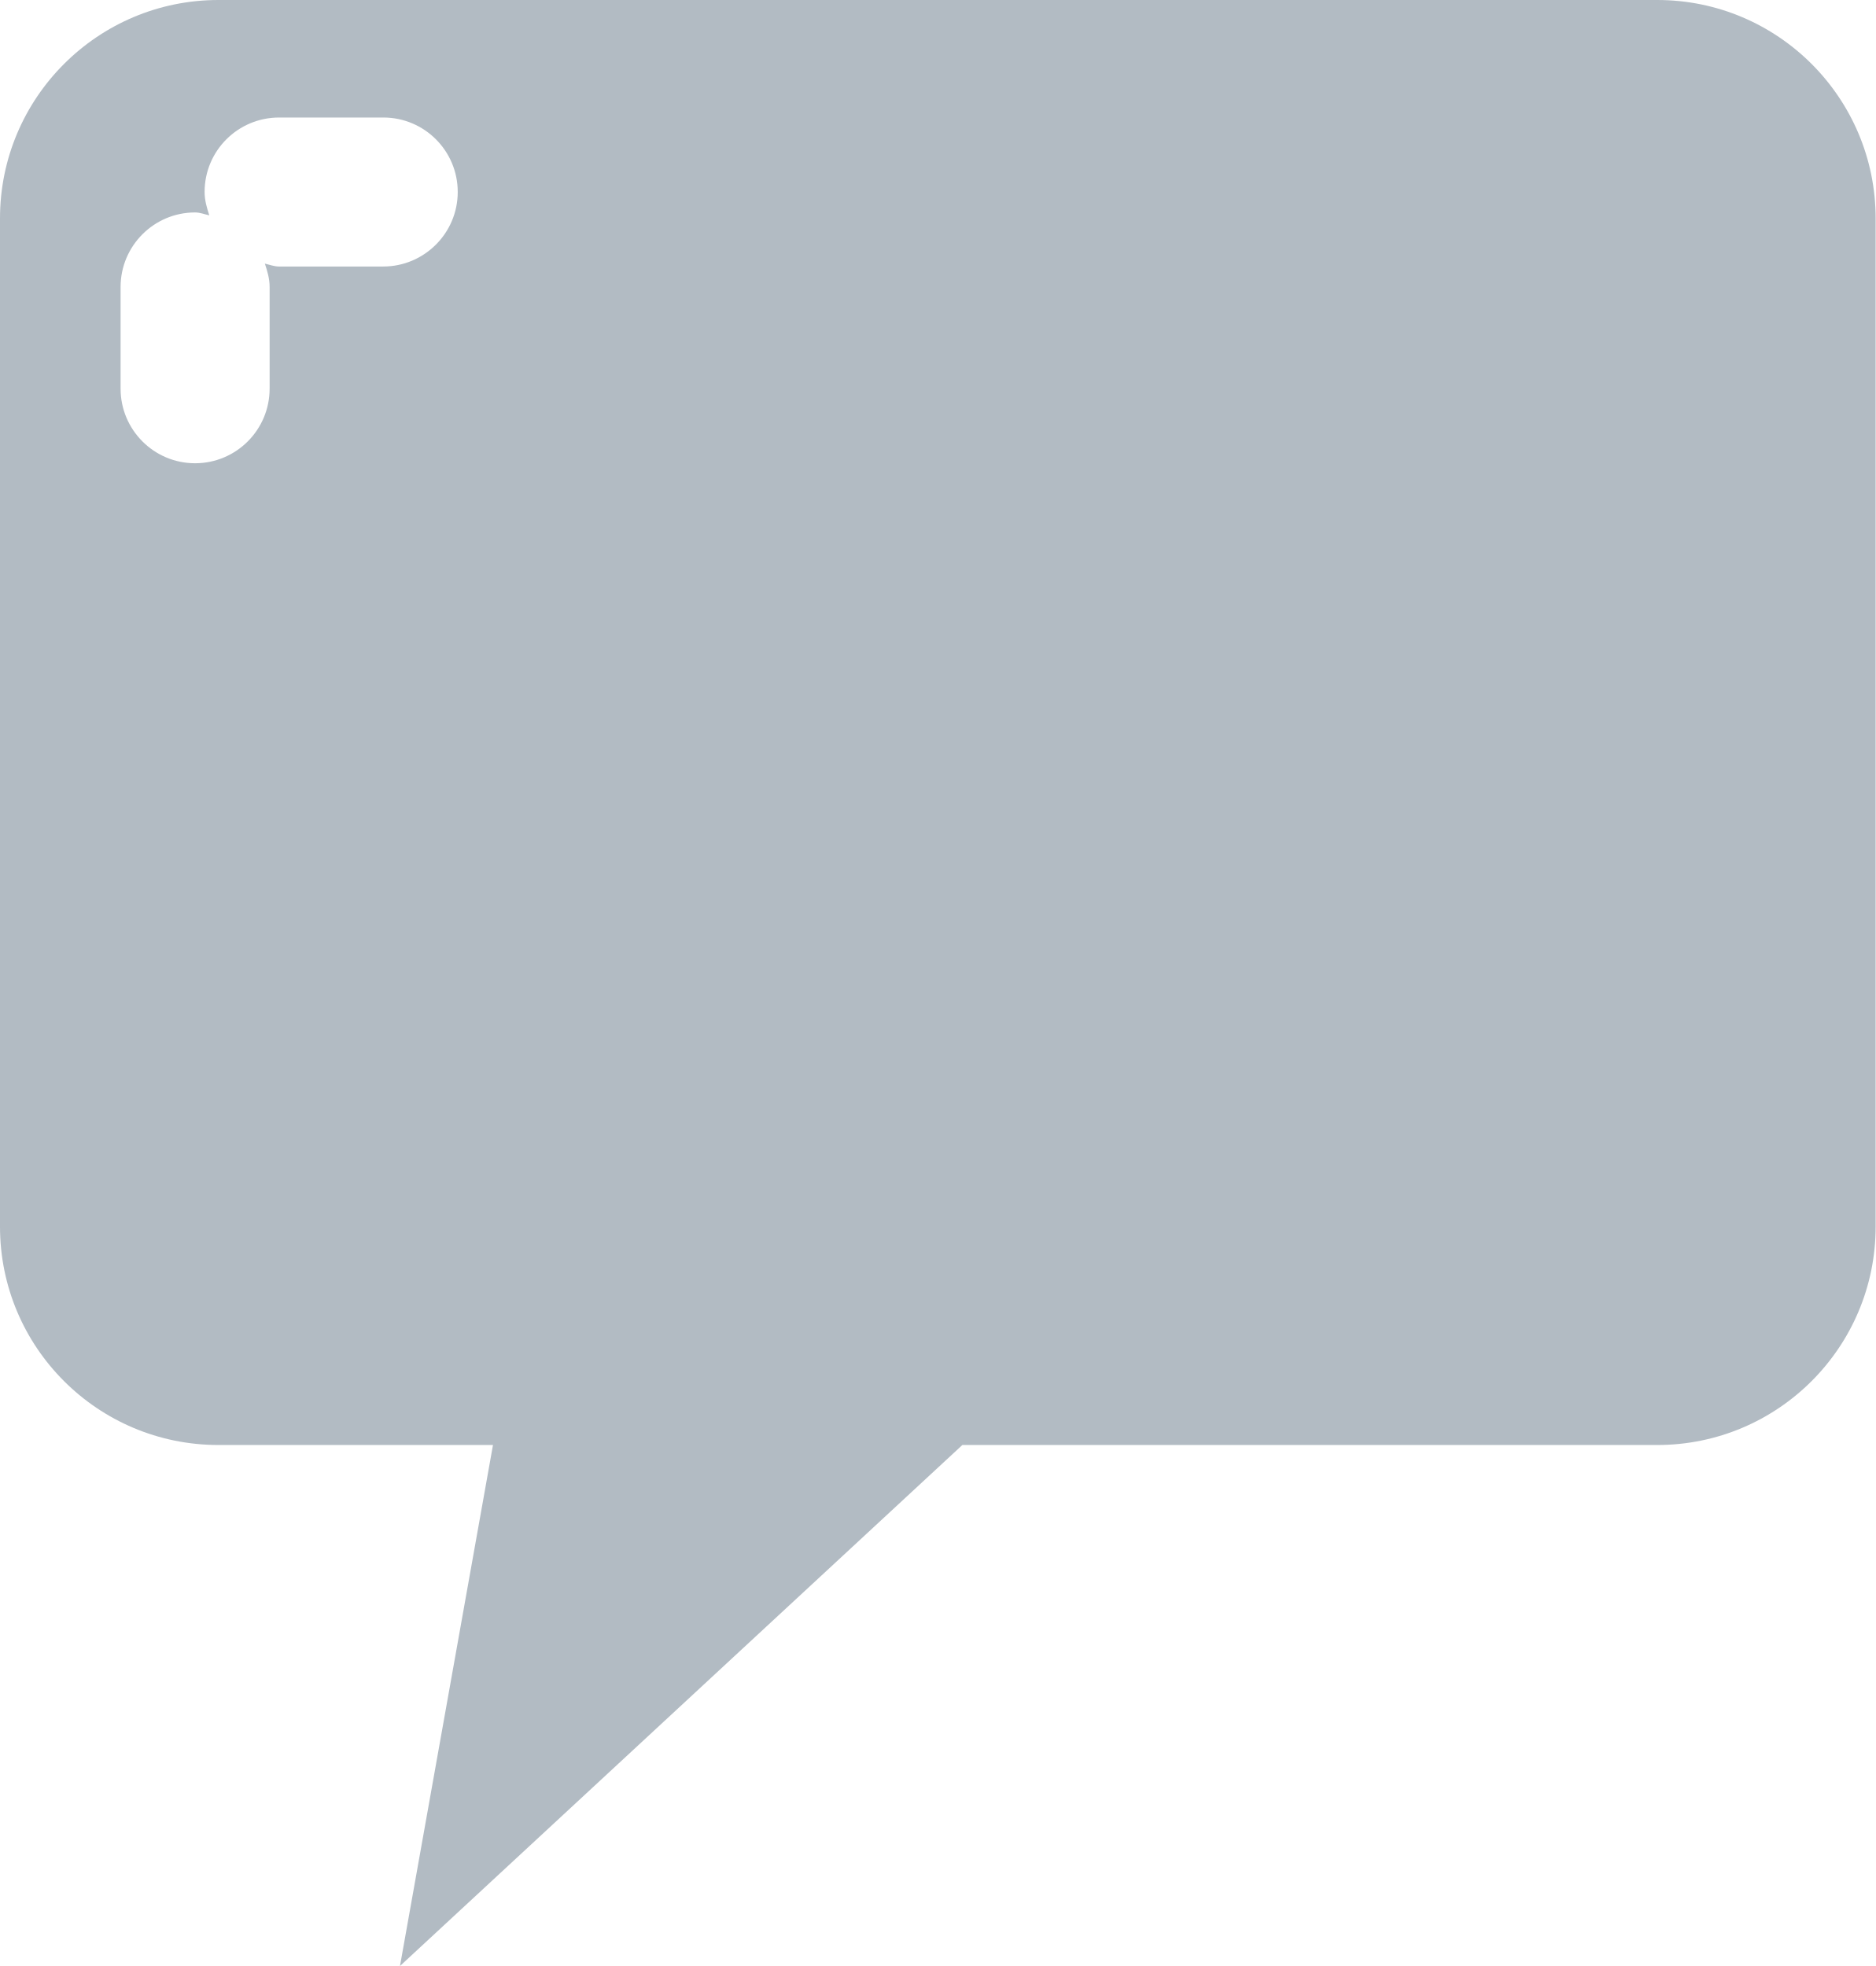
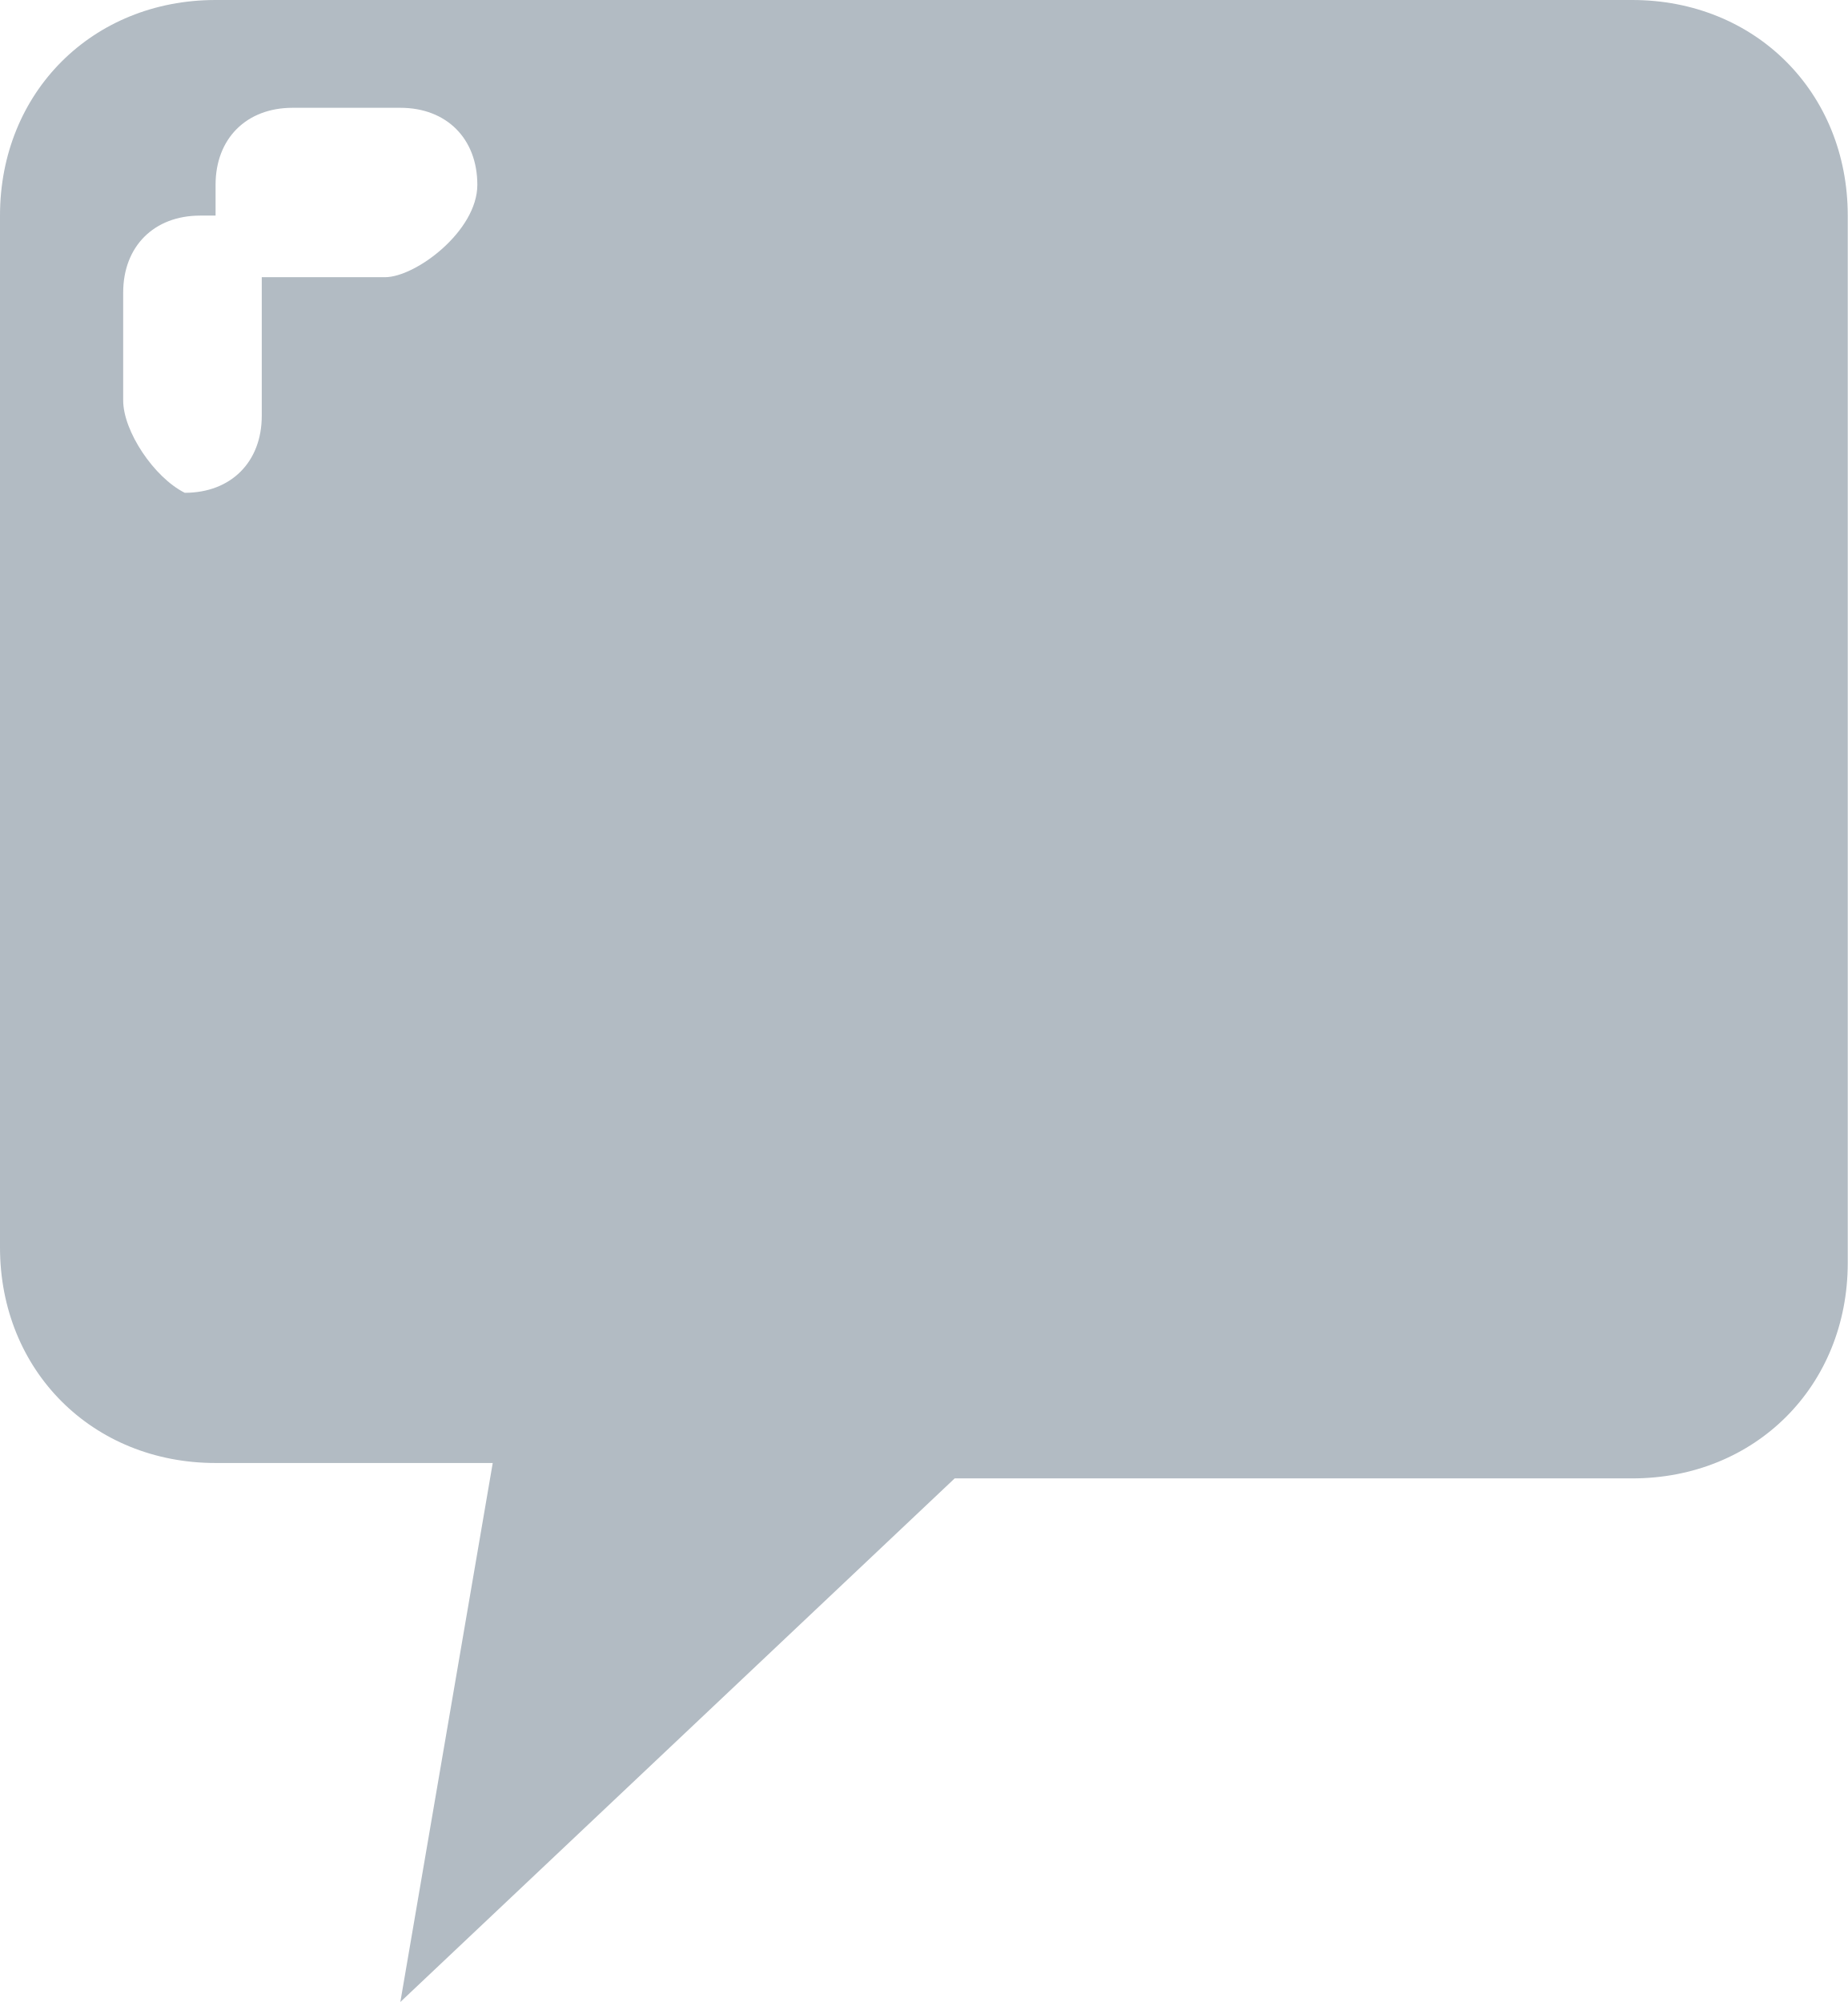
- <svg xmlns="http://www.w3.org/2000/svg" version="1.1" id="Слой_2" x="0px" y="0px" width="24px" height="25.162px" viewBox="0.169 0.177 24 25.162" enable-background="new 0.169 0.177 24 25.162" xml:space="preserve">
-   <path fill="#B2BBC3" d="M21.375,0.177H2.964c-1.543,0-2.795,1.252-2.795,2.795v12.904c0,1.544,1.251,2.795,2.795,2.795h3.513  l-1.19,6.668l7.196-6.668h8.892c1.542,0,2.794-1.251,2.794-2.795V2.973C24.169,1.429,22.917,0.177,21.375,0.177z M5.072,3.588H3.74  c-0.064,0-0.12-0.023-0.182-0.037C3.59,3.647,3.619,3.743,3.619,3.85v1.301c0,0.527-0.427,0.955-0.954,0.955  c-0.526,0-0.953-0.428-0.953-0.955V3.85c0-0.526,0.427-0.954,0.953-0.954c0.064,0,0.121,0.024,0.182,0.037  c-0.031-0.096-0.06-0.192-0.06-0.299c0-0.528,0.427-0.953,0.954-0.953h1.333c0.525,0,0.952,0.426,0.952,0.953  C6.026,3.161,5.597,3.588,5.072,3.588z" />
+ <svg xmlns="http://www.w3.org/2000/svg" version="1.1" id="Слой_2" x="0px" y="0px" viewBox="0 0 12 13" style="enable-background:new 0 0 12 13;" xml:space="preserve">
+   <style type="text/css">
+ 	.st0{fill:#B2BBC3;}
+ </style>
+   <path class="st0" d="M10.6,0H1.4C0.6,0,0,0.6,0,1.4v6.7c0,0.8,0.6,1.4,1.4,1.4h1.8L2.6,13l3.6-3.4h4.4c0.8,0,1.4-0.6,1.4-1.4V1.4  C12,0.6,11.4,0,10.6,0z M2.5,1.8H1.8c0,0-0.1,0-0.1,0c0,0,0,0.1,0,0.2v0.7c0,0.3-0.2,0.5-0.5,0.5C1,3.1,0.8,2.8,0.8,2.6V1.9  c0-0.3,0.2-0.5,0.5-0.5c0,0,0.1,0,0.1,0c0,0,0-0.1,0-0.2c0-0.3,0.2-0.5,0.5-0.5h0.7c0.3,0,0.5,0.2,0.5,0.5S2.7,1.8,2.5,1.8z" />
</svg>
